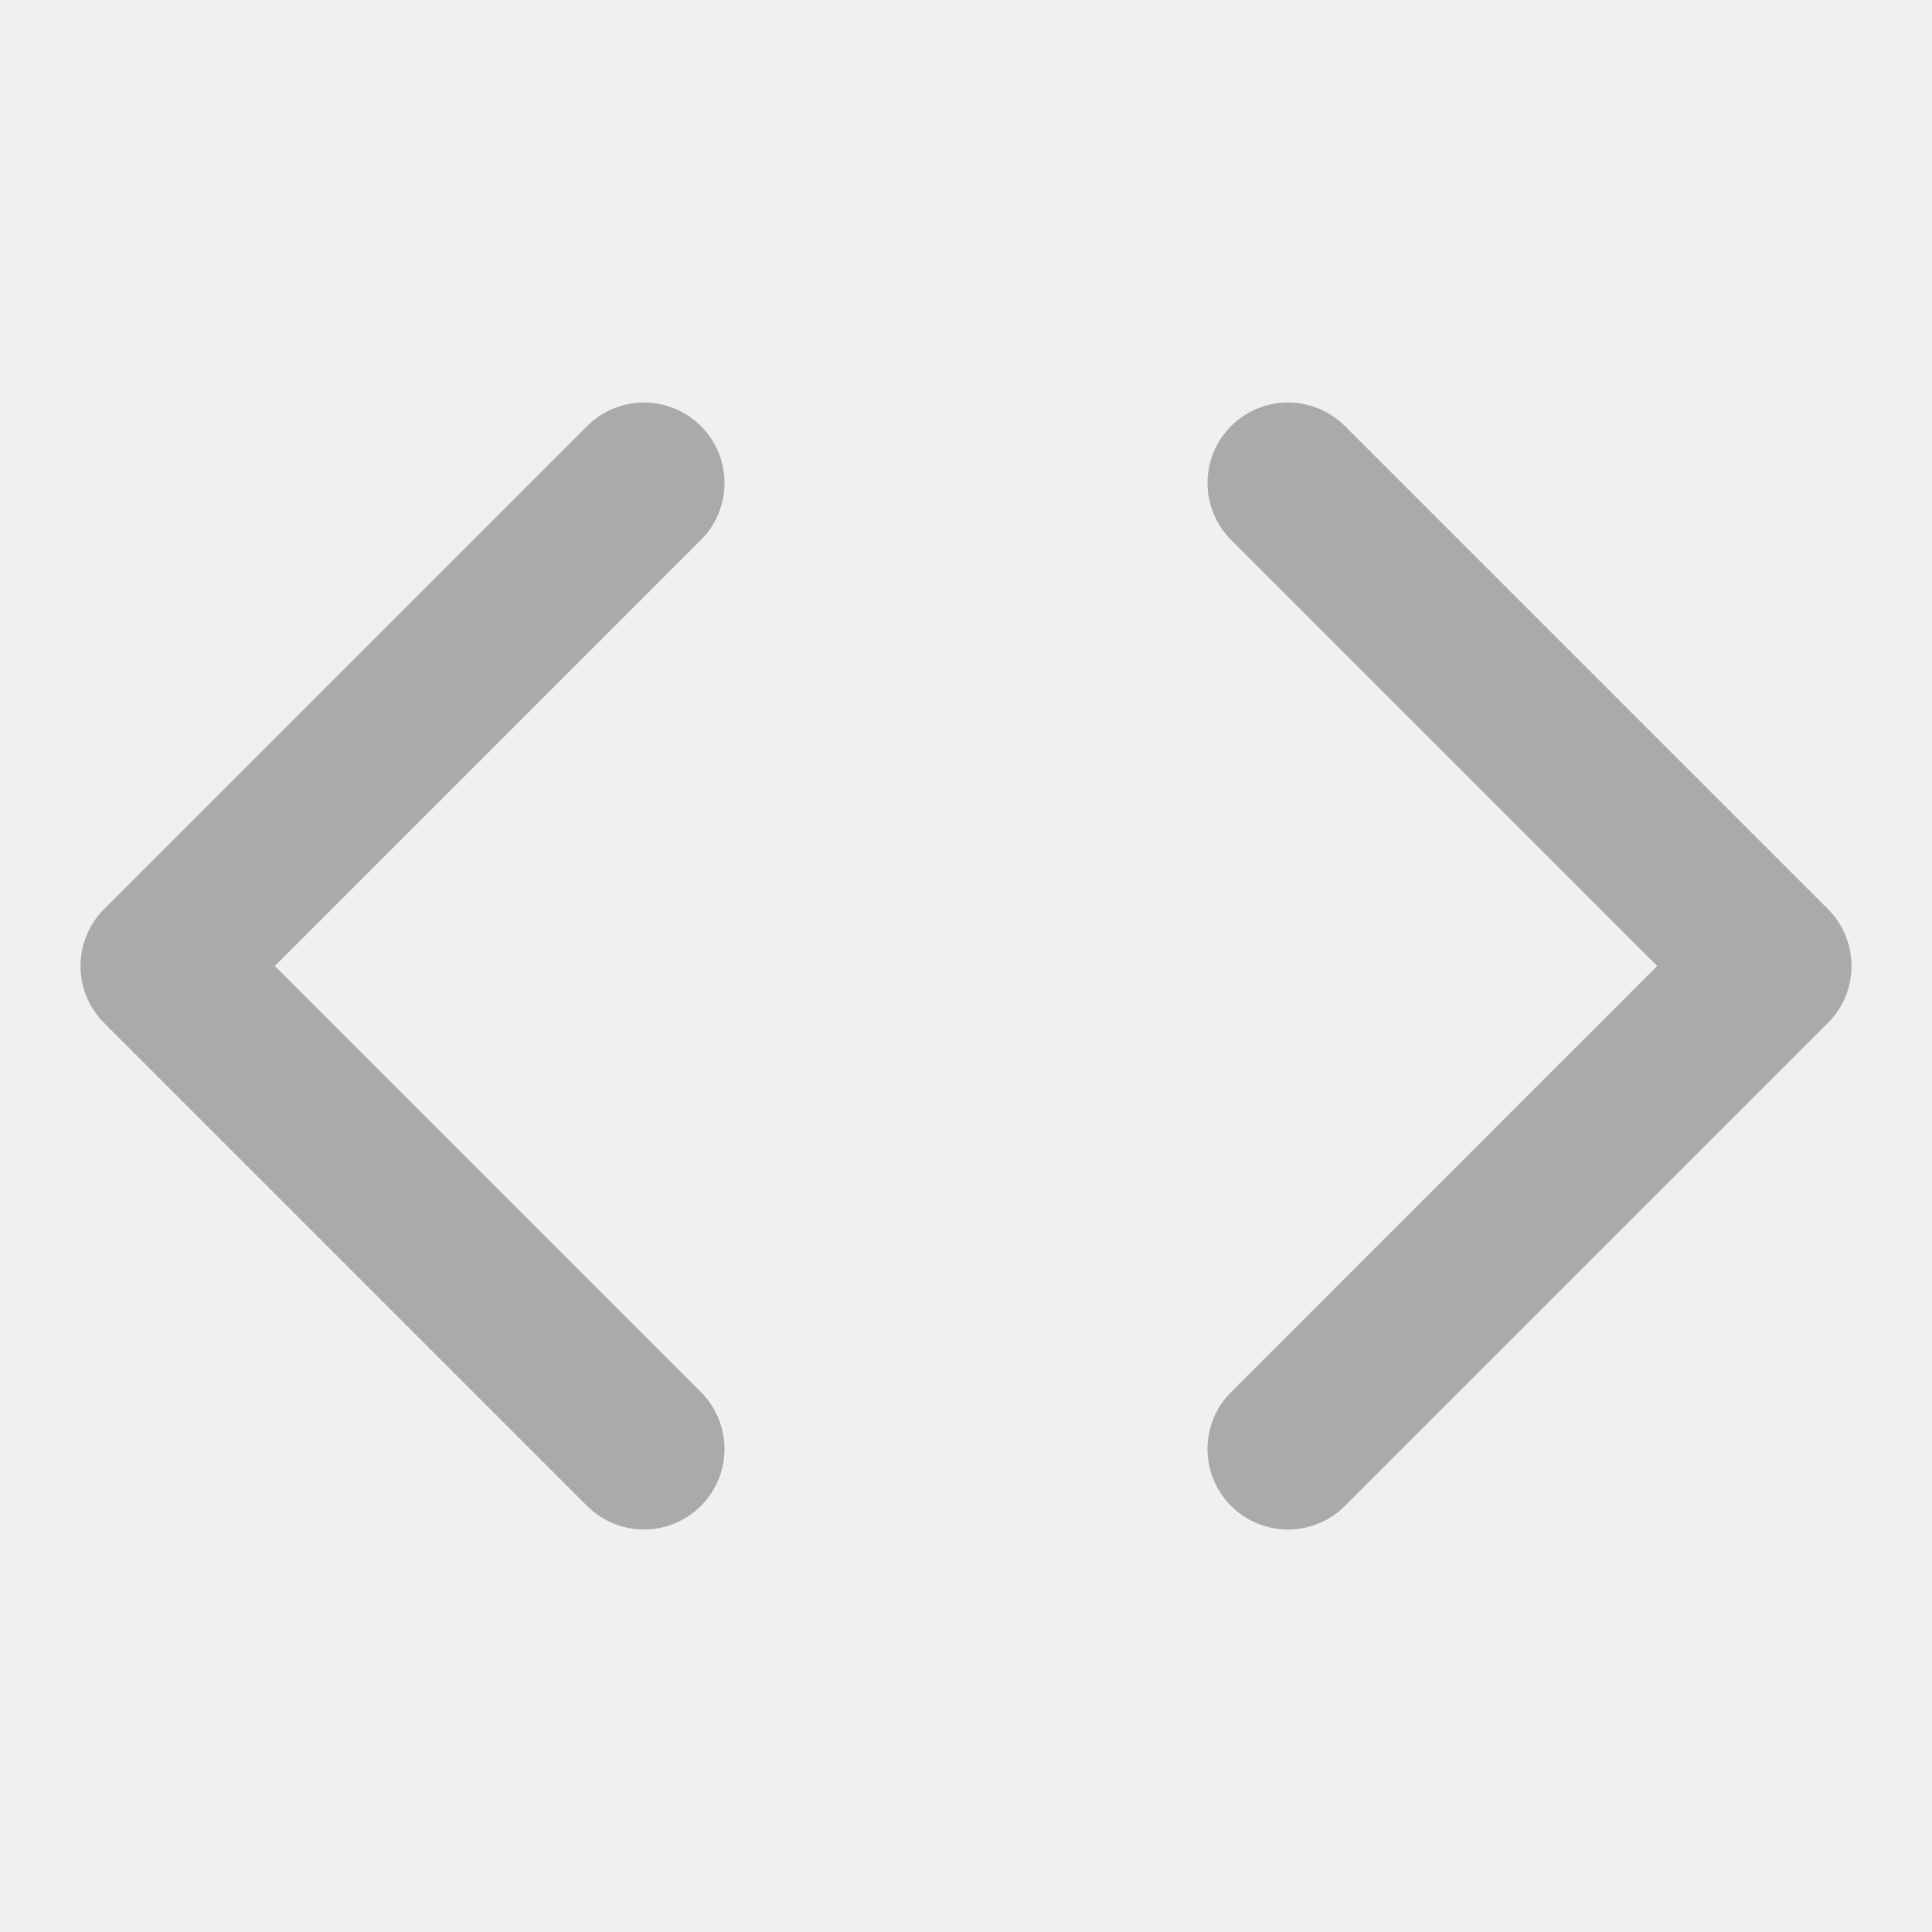
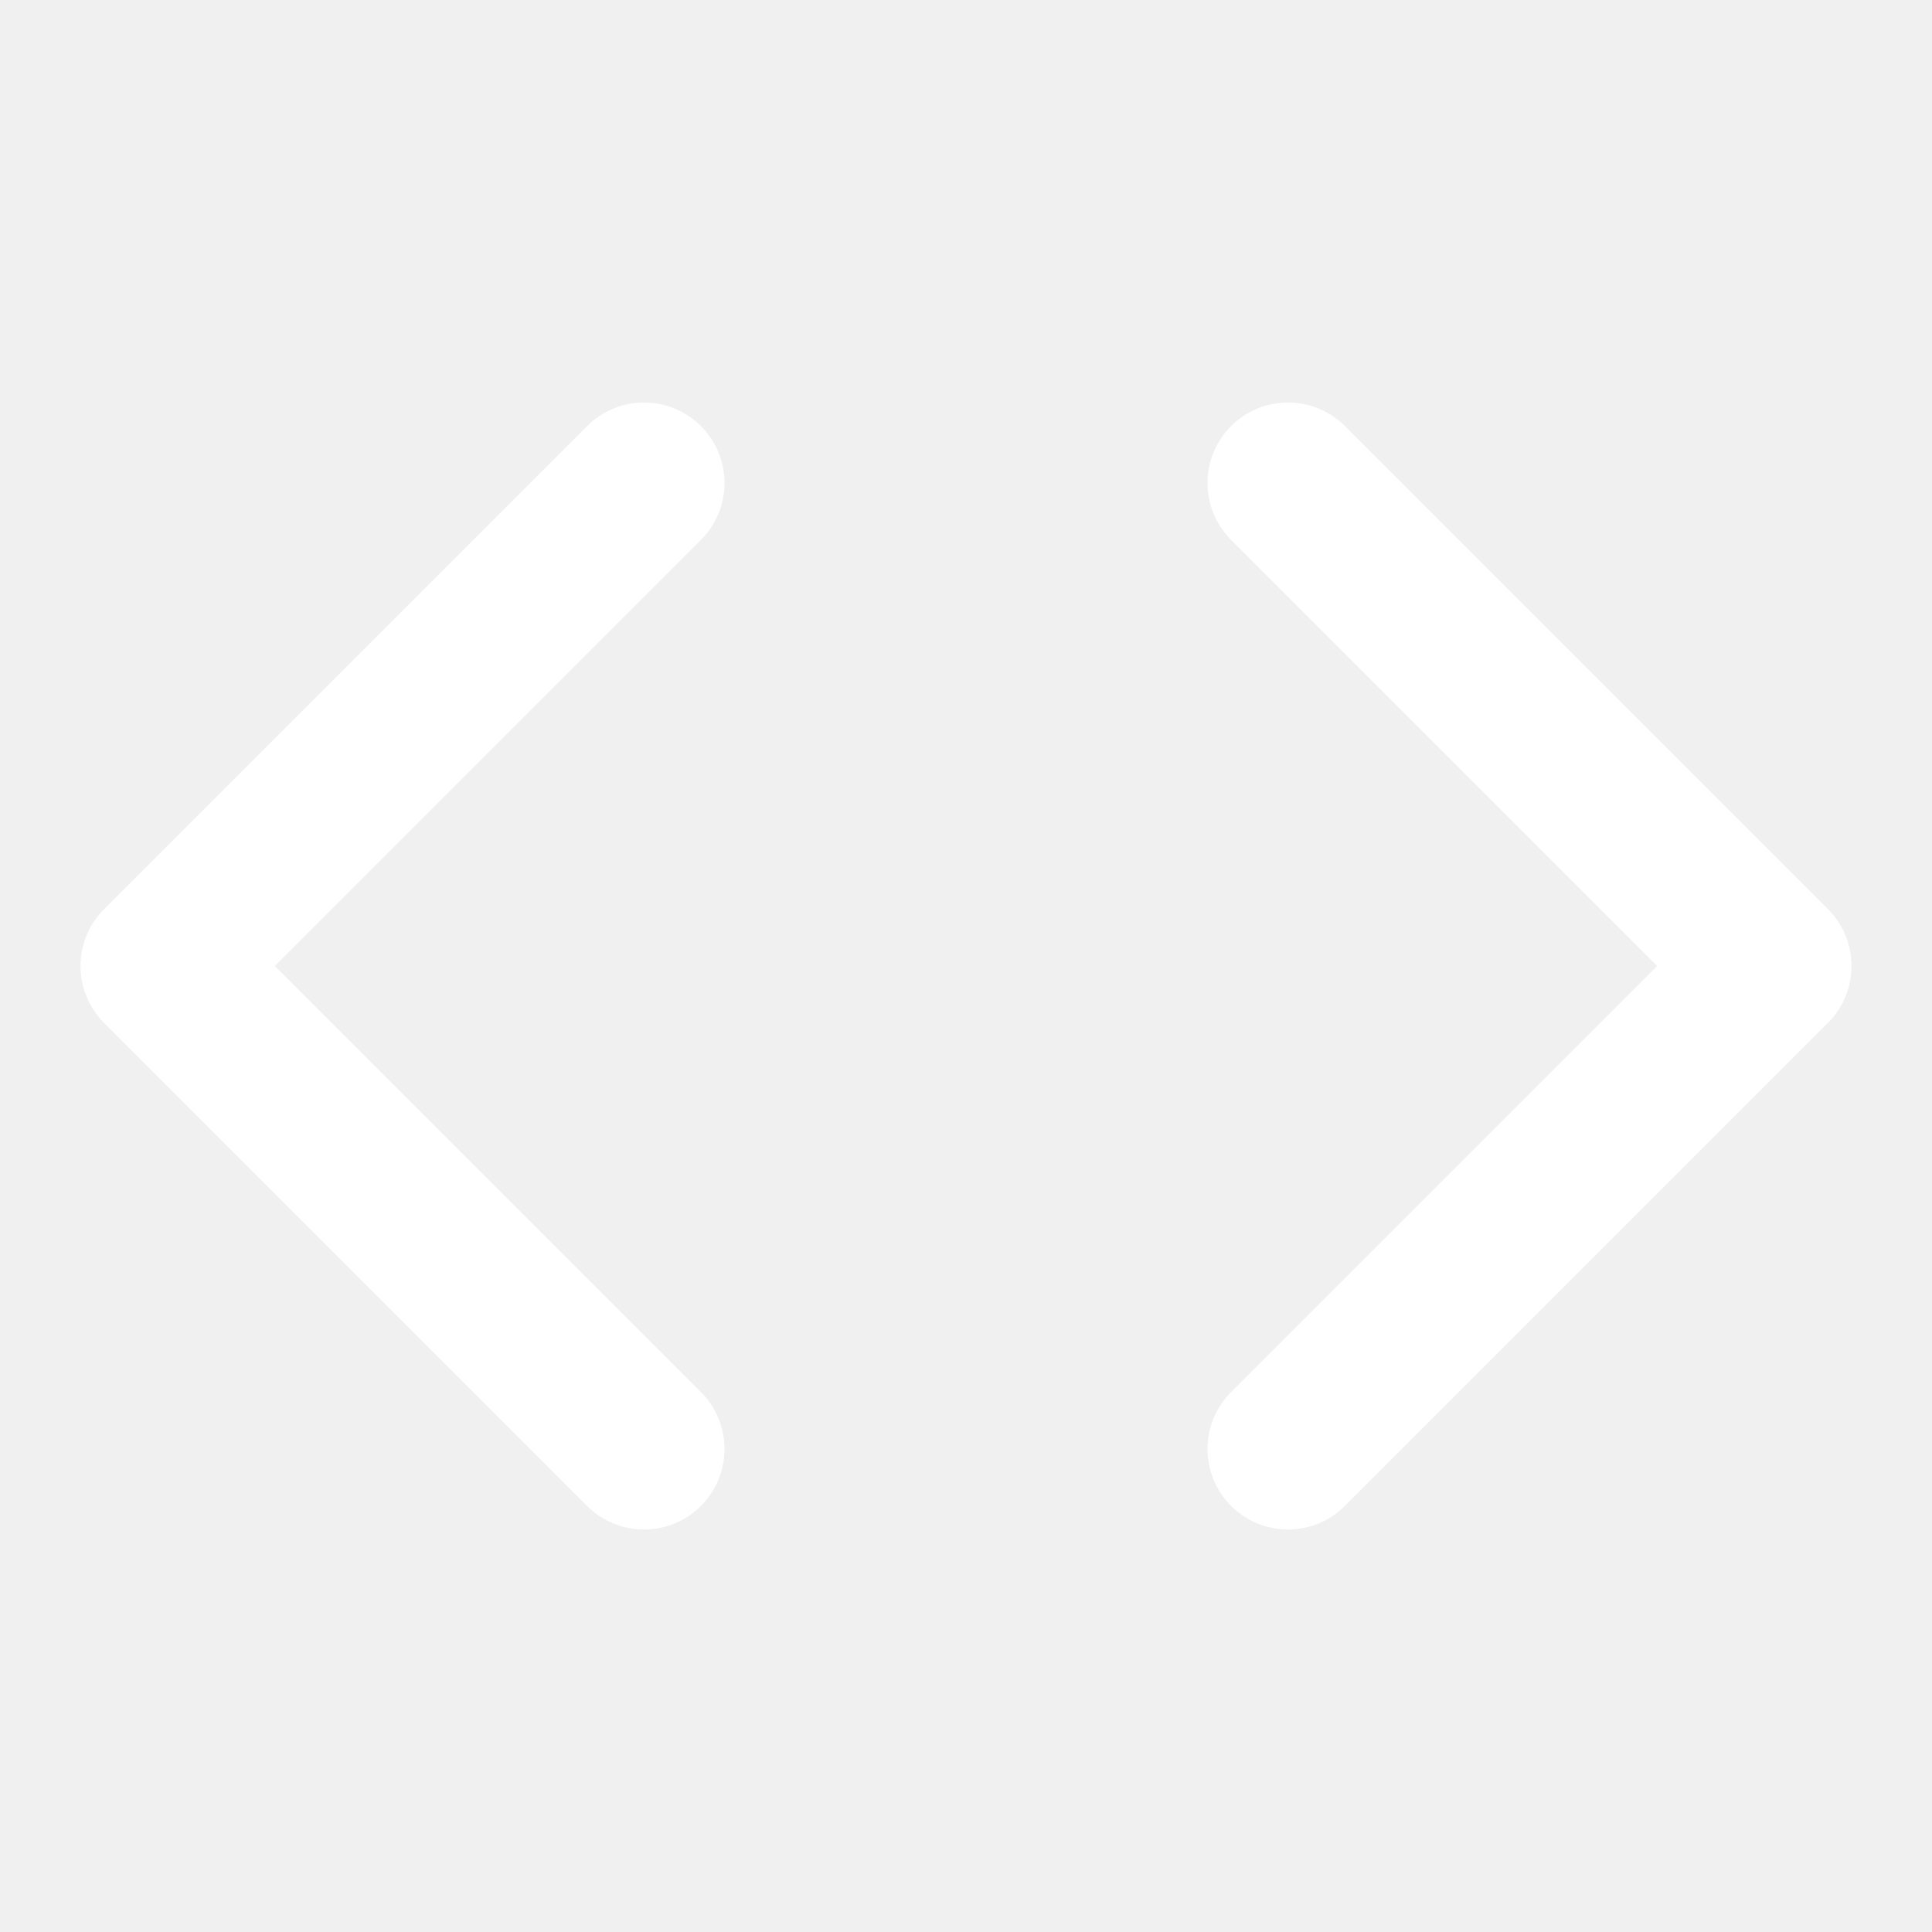
- <svg xmlns="http://www.w3.org/2000/svg" viewBox="0 0 24 24" fill="none" stroke="#AAAAAA" stroke-width="2" stroke-linecap="round" stroke-linejoin="round">
+ <svg xmlns="http://www.w3.org/2000/svg" viewBox="0 0 24 24" fill="none" stroke="#FFFFFF" stroke-width="2" stroke-linecap="round" stroke-linejoin="round">
  <polyline points="16 18 22 12 16 6" />
  <polyline points="8 6 2 12 8 18" />
</svg>
